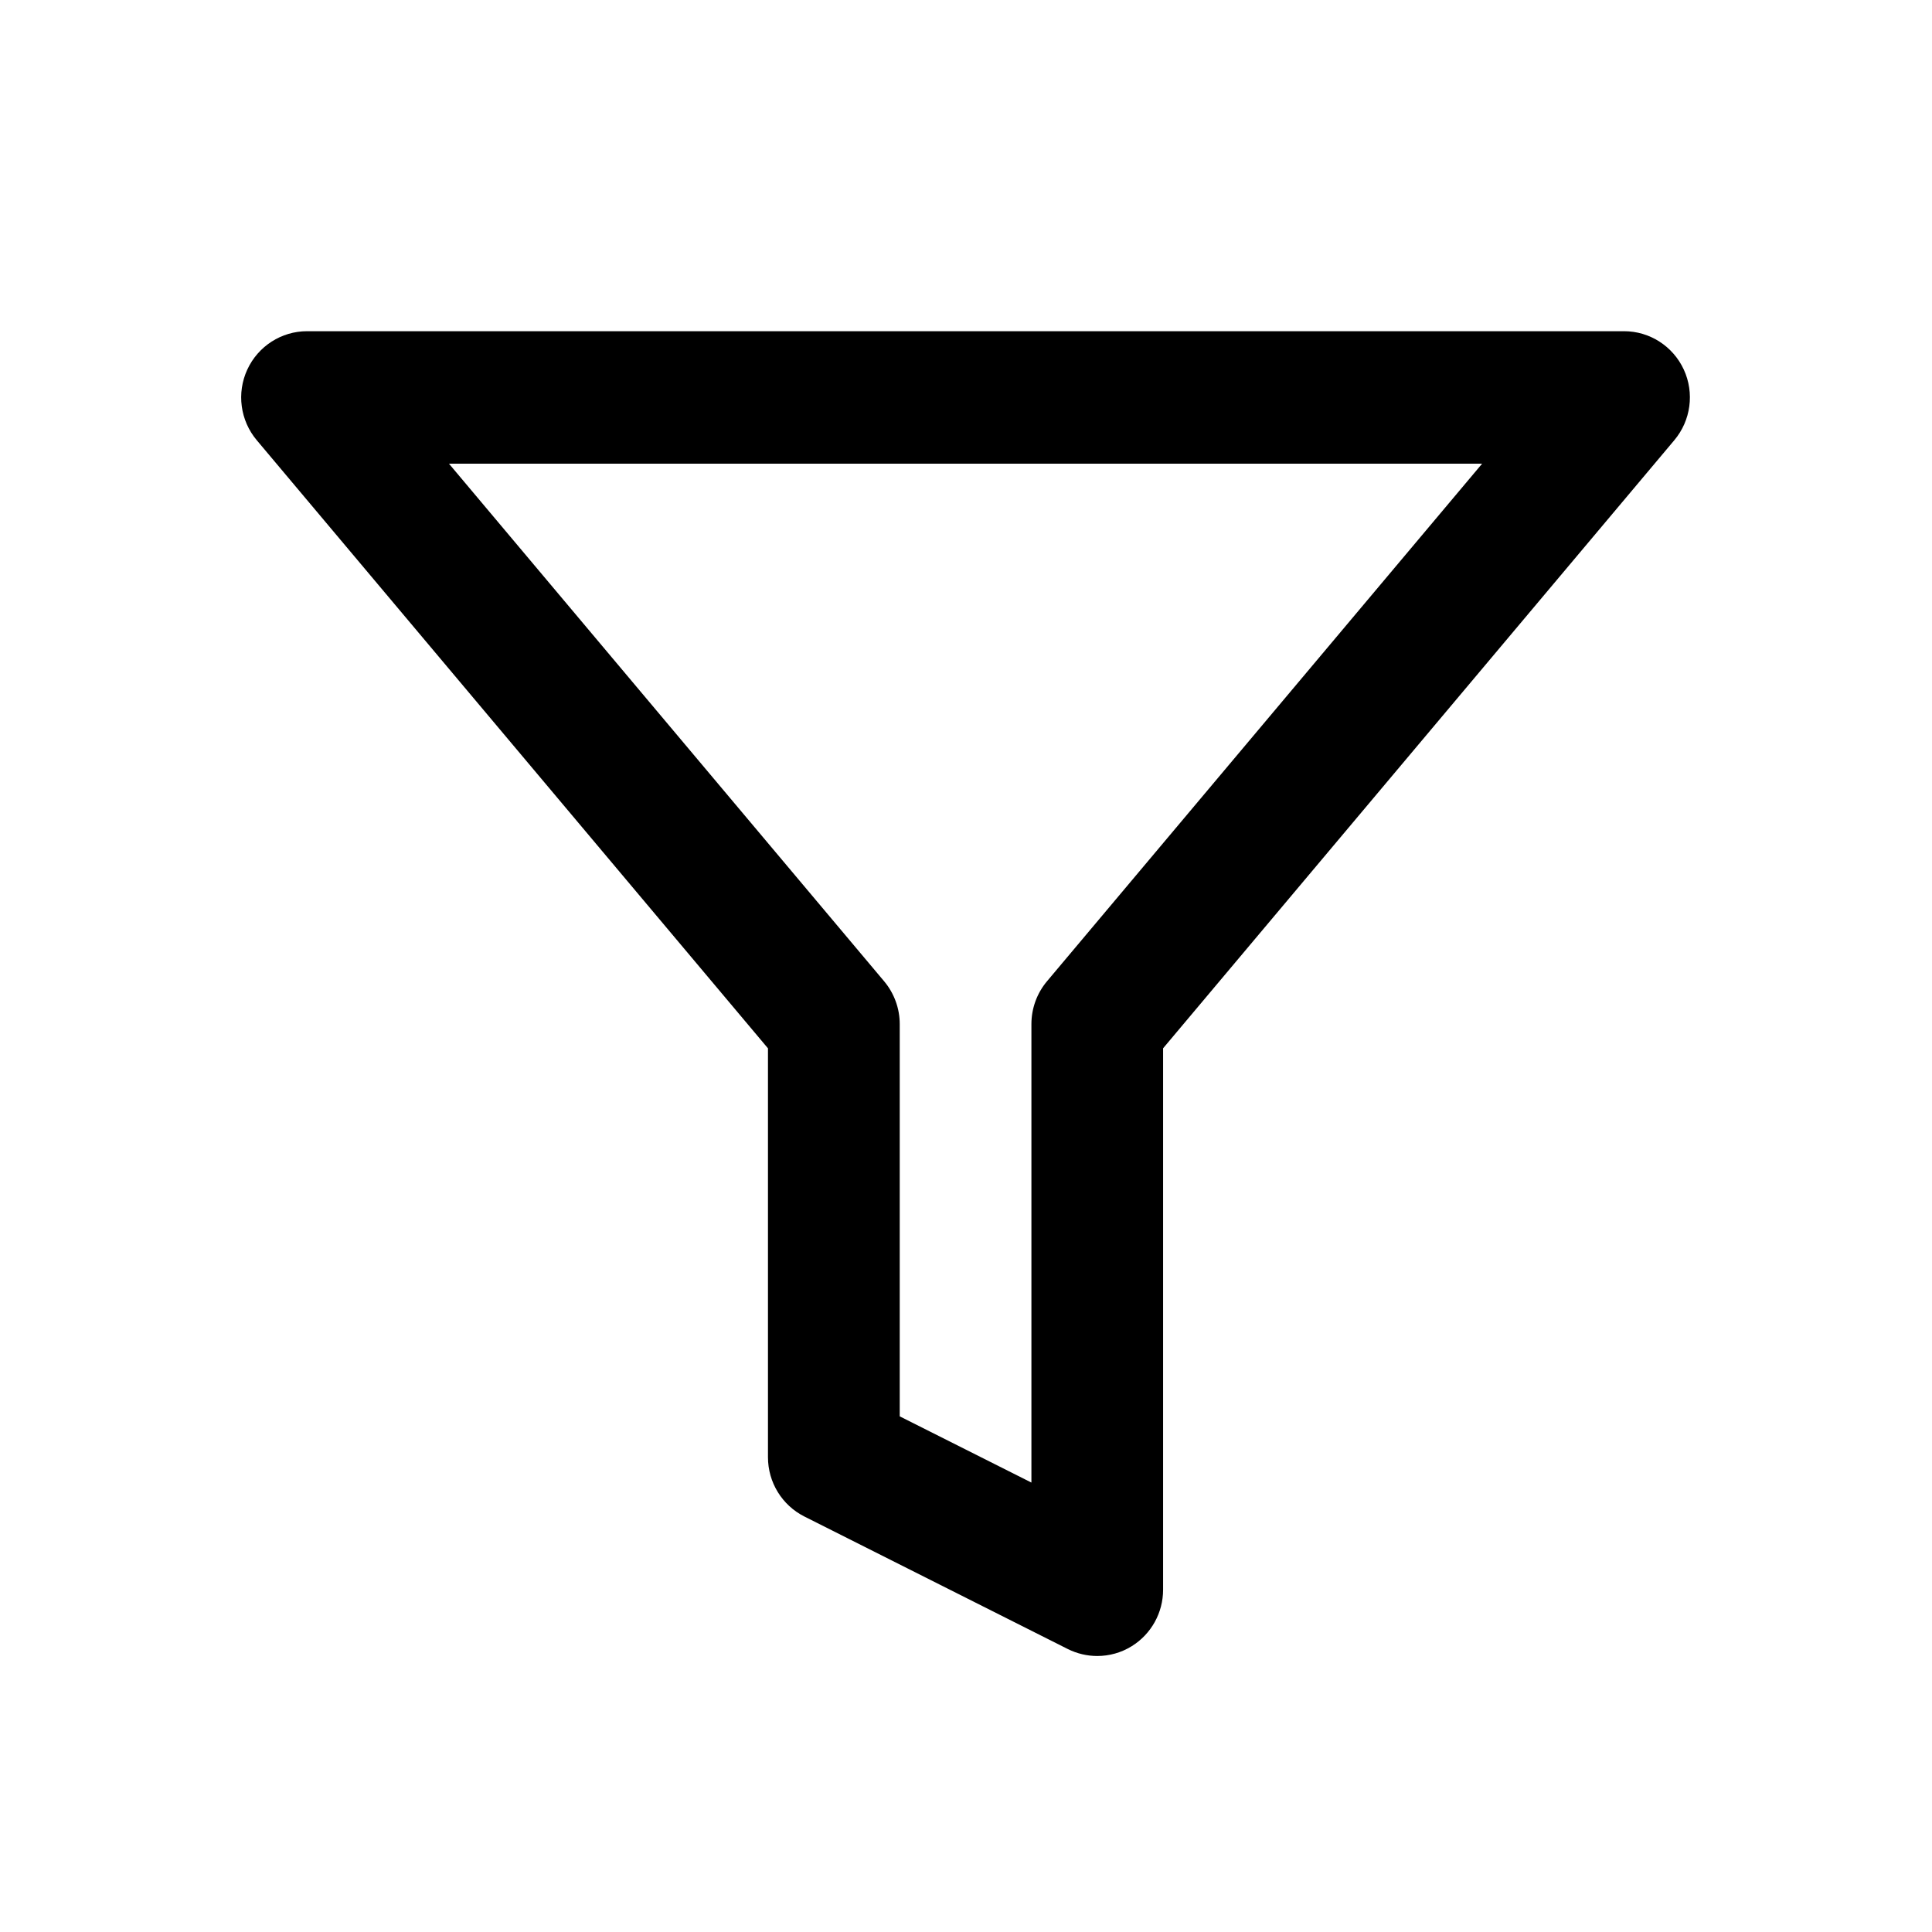
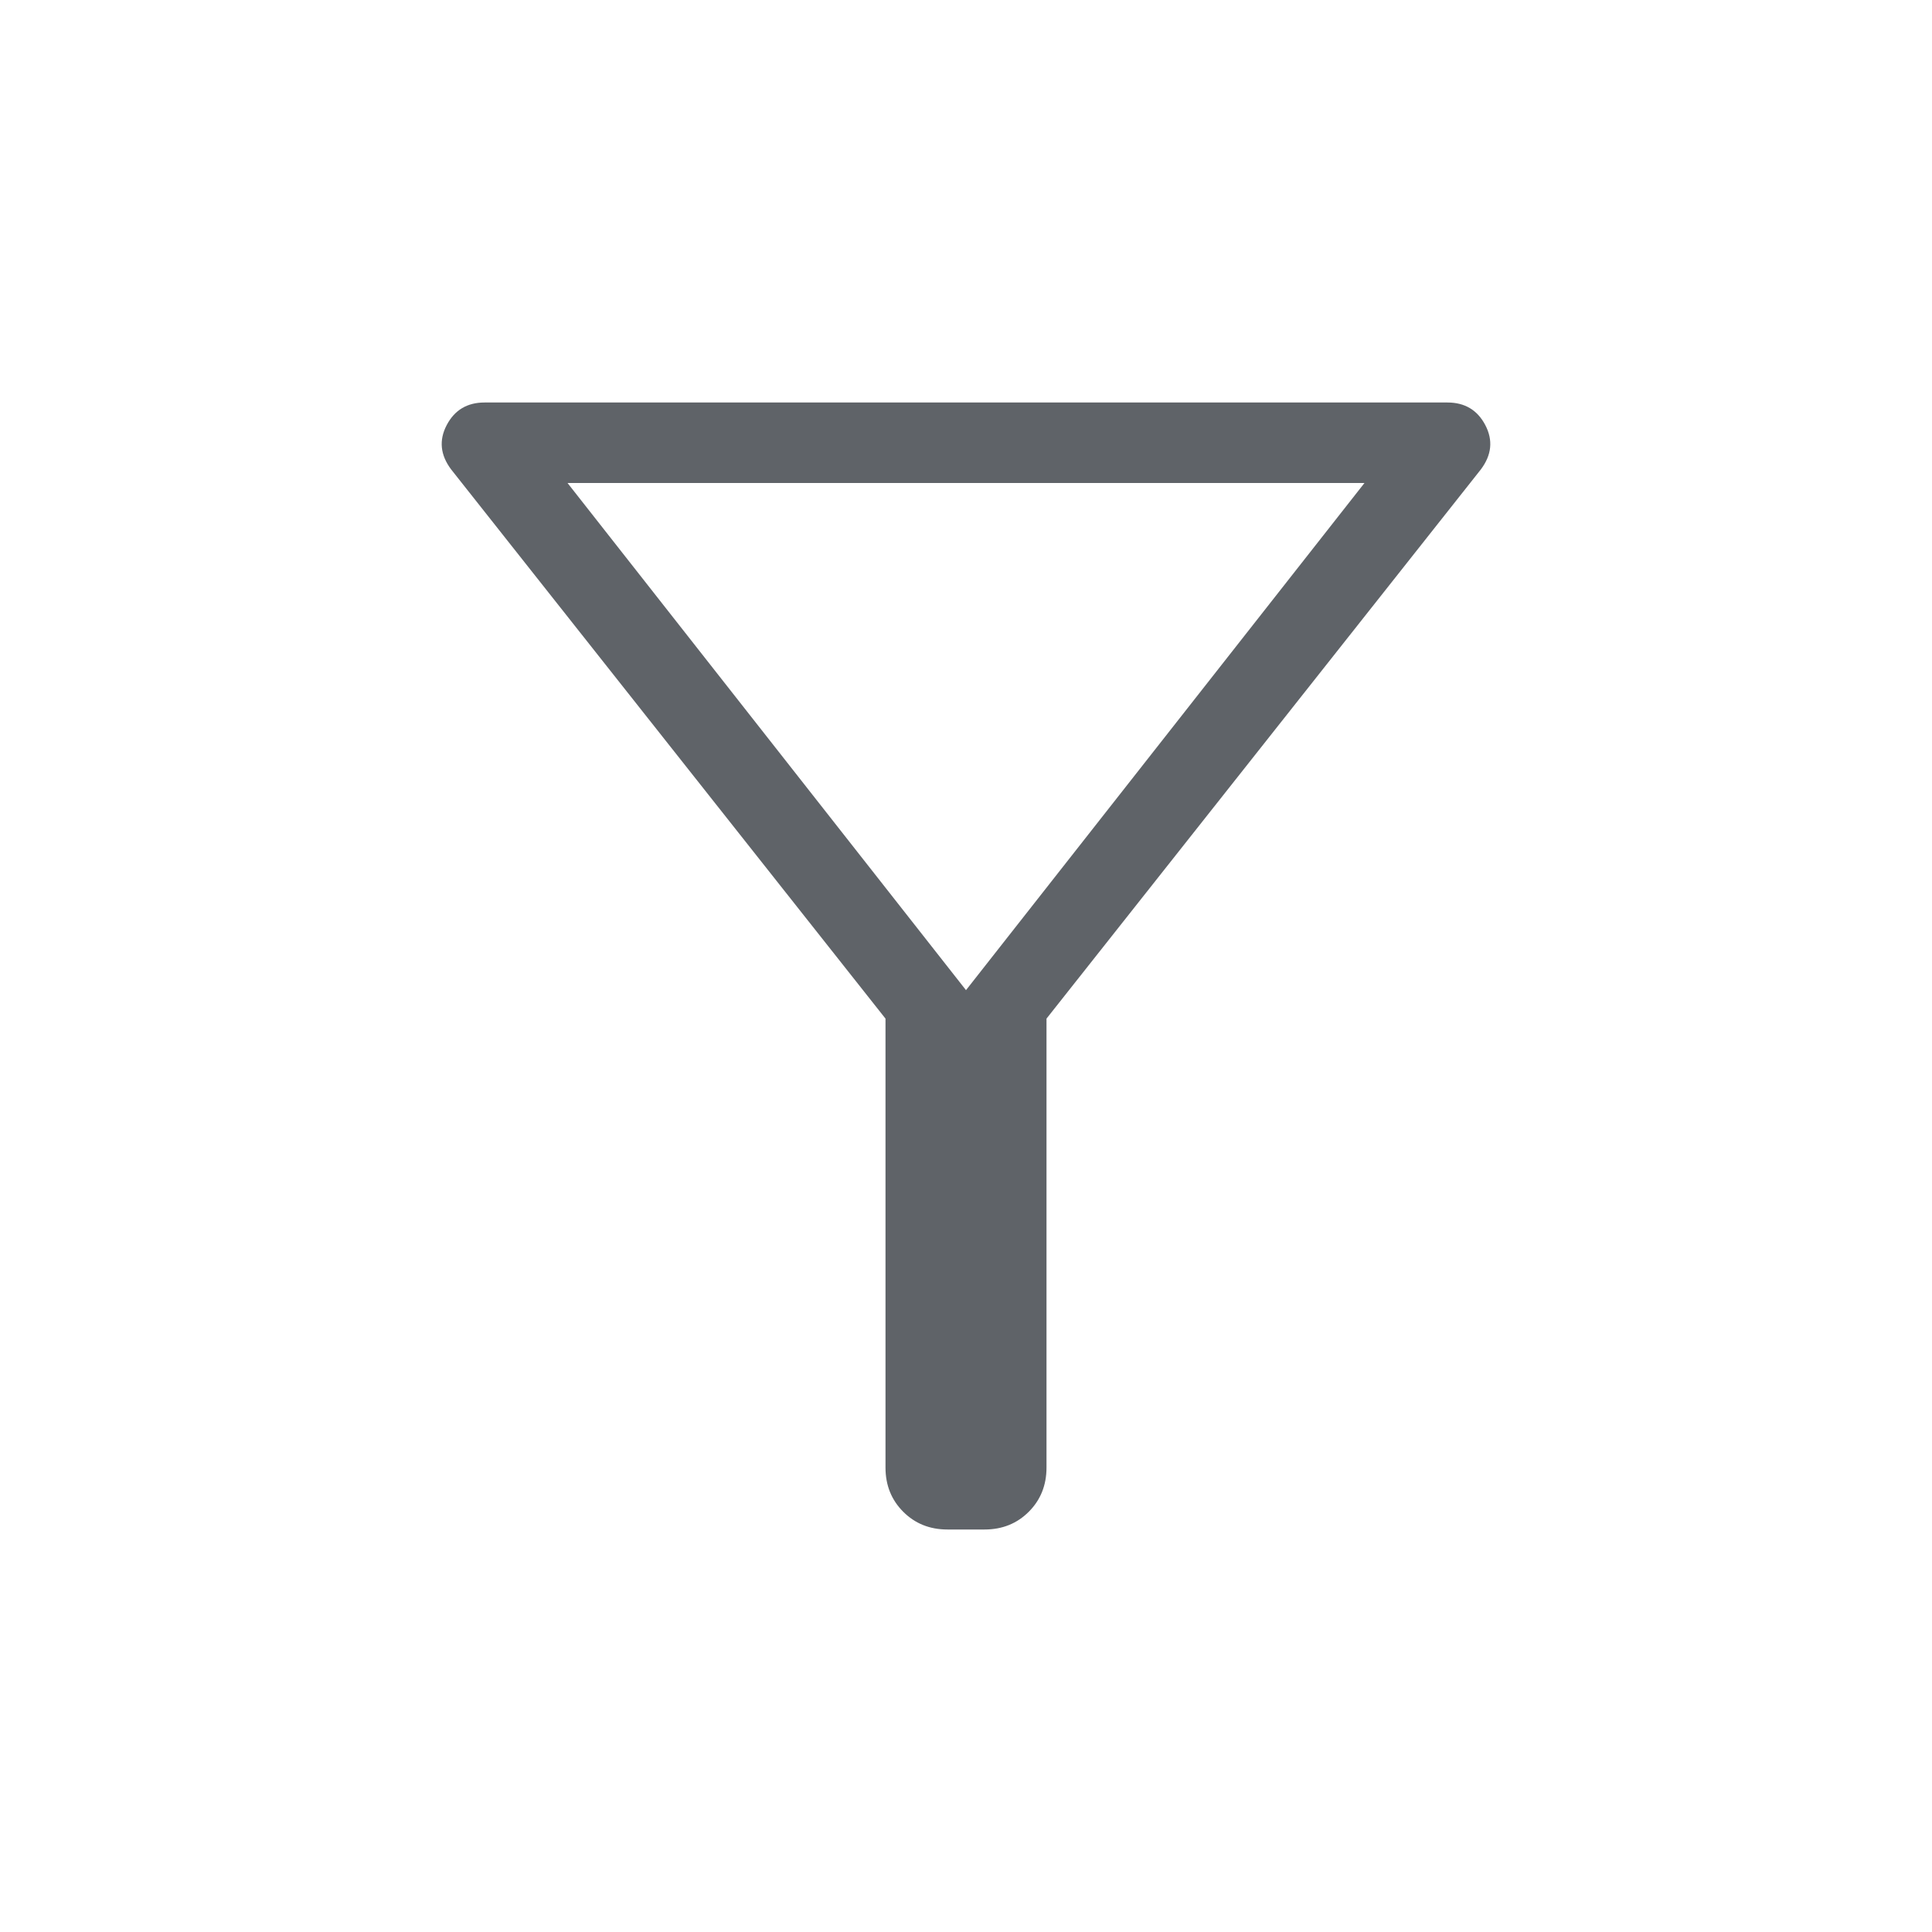
- <svg xmlns="http://www.w3.org/2000/svg" viewBox="0 0 70 70" id="vector">
-   <path id="path" d="M 61.007 13.39 C 60.615 12.543 59.771 12 58.842 12 L 11.125 12 C 10.196 12 9.352 12.543 8.96 13.39 C 8.569 14.238 8.703 15.237 9.303 15.95 L 27.825 37.983 L 27.825 52.8 C 27.825 53.709 28.336 54.539 29.144 54.946 L 38.687 59.747 C 39.025 59.915 39.39 60 39.755 60 C 40.191 60 40.626 59.881 41.009 59.642 C 41.712 59.204 42.141 58.432 42.141 57.6 L 42.141 37.982 L 60.664 15.949 C 61.263 15.236 61.398 14.237 61.007 13.39 Z M 37.933 35.555 C 37.57 35.988 37.37 36.536 37.37 37.104 L 37.37 53.716 L 32.599 51.317 L 32.599 37.104 C 32.599 36.537 32.398 35.988 32.035 35.555 L 16.267 16.8 L 53.7 16.8 L 37.933 35.555 Z" fill="#000000" />
+ <svg xmlns="http://www.w3.org/2000/svg" height="24px" viewBox="0 -960 960 960" width="24px" fill="#5f6368">
+   <path d="M470.77-200q-13.15 0-21.96-8.81T440-230.77v-223.08L224.15-726.77q-8.07-10.77-2.19-22Q227.85-760 240.77-760h478.46q12.92 0 18.81 11.23 5.88 11.23-2.19 22L520-453.85v223.08q0 13.15-8.81 21.96T489.23-200h-18.46ZM480-468l198-252H282l198 252Zm0 0Z" />
</svg>
